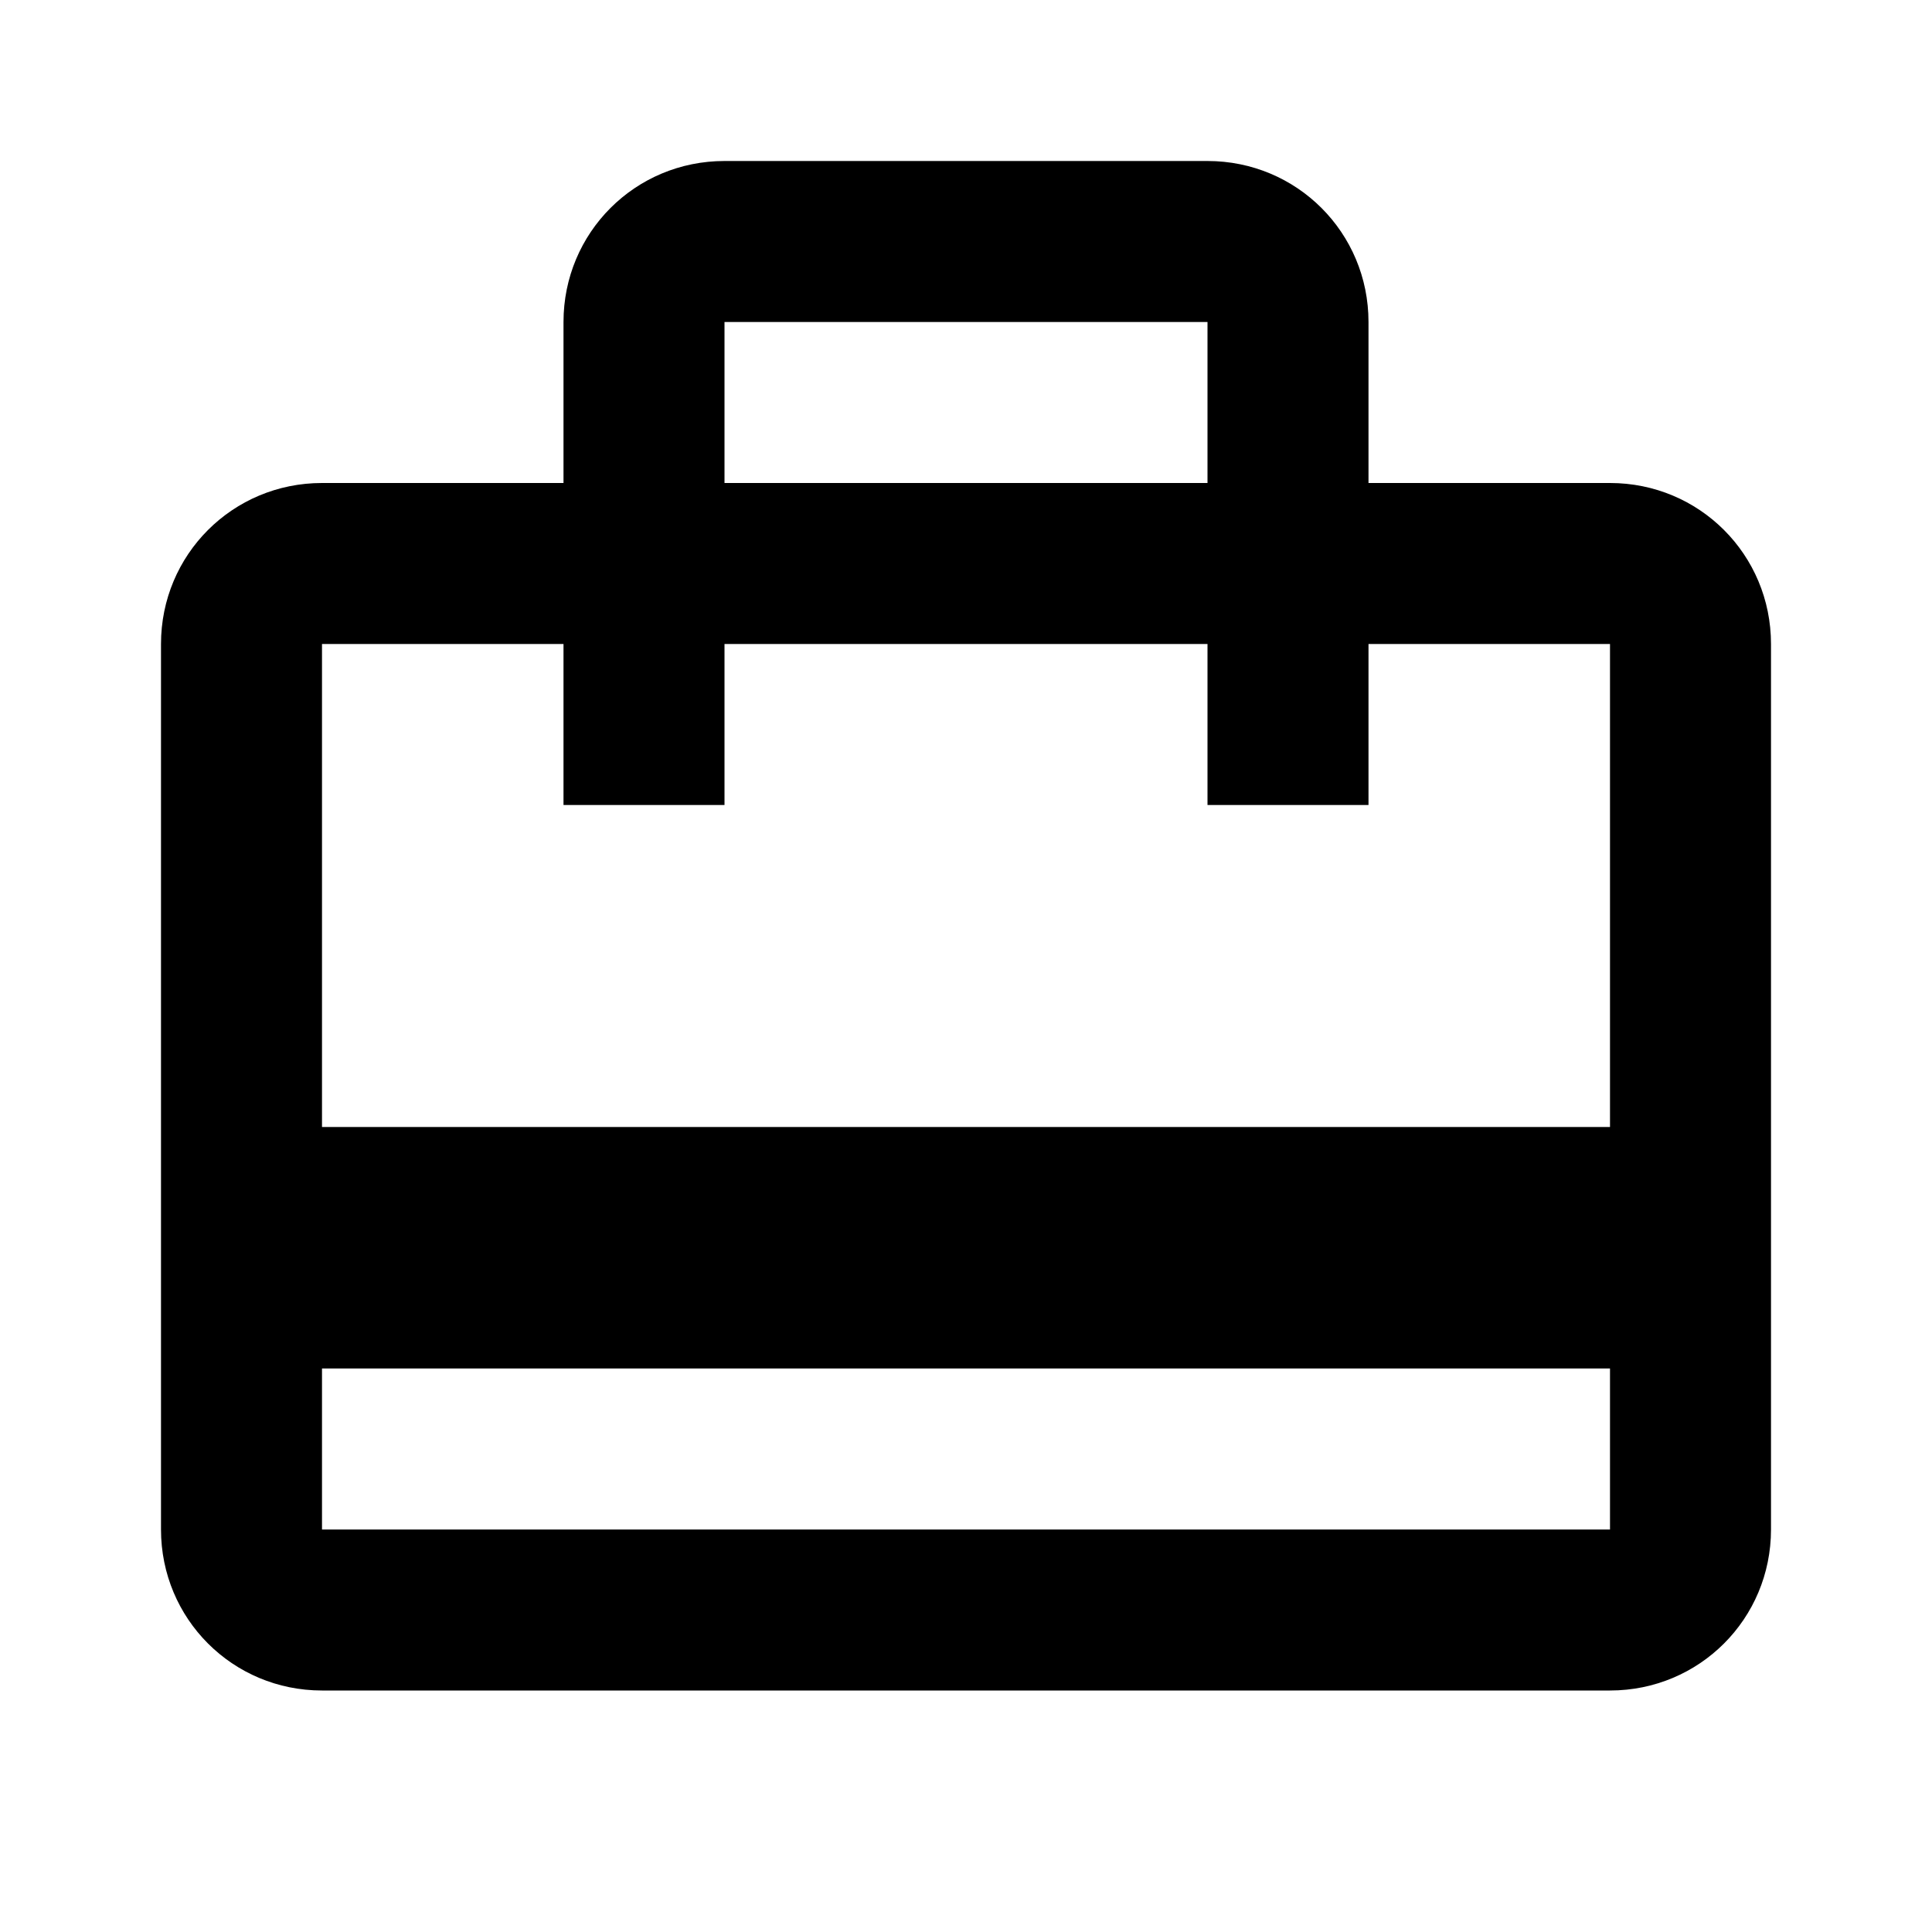
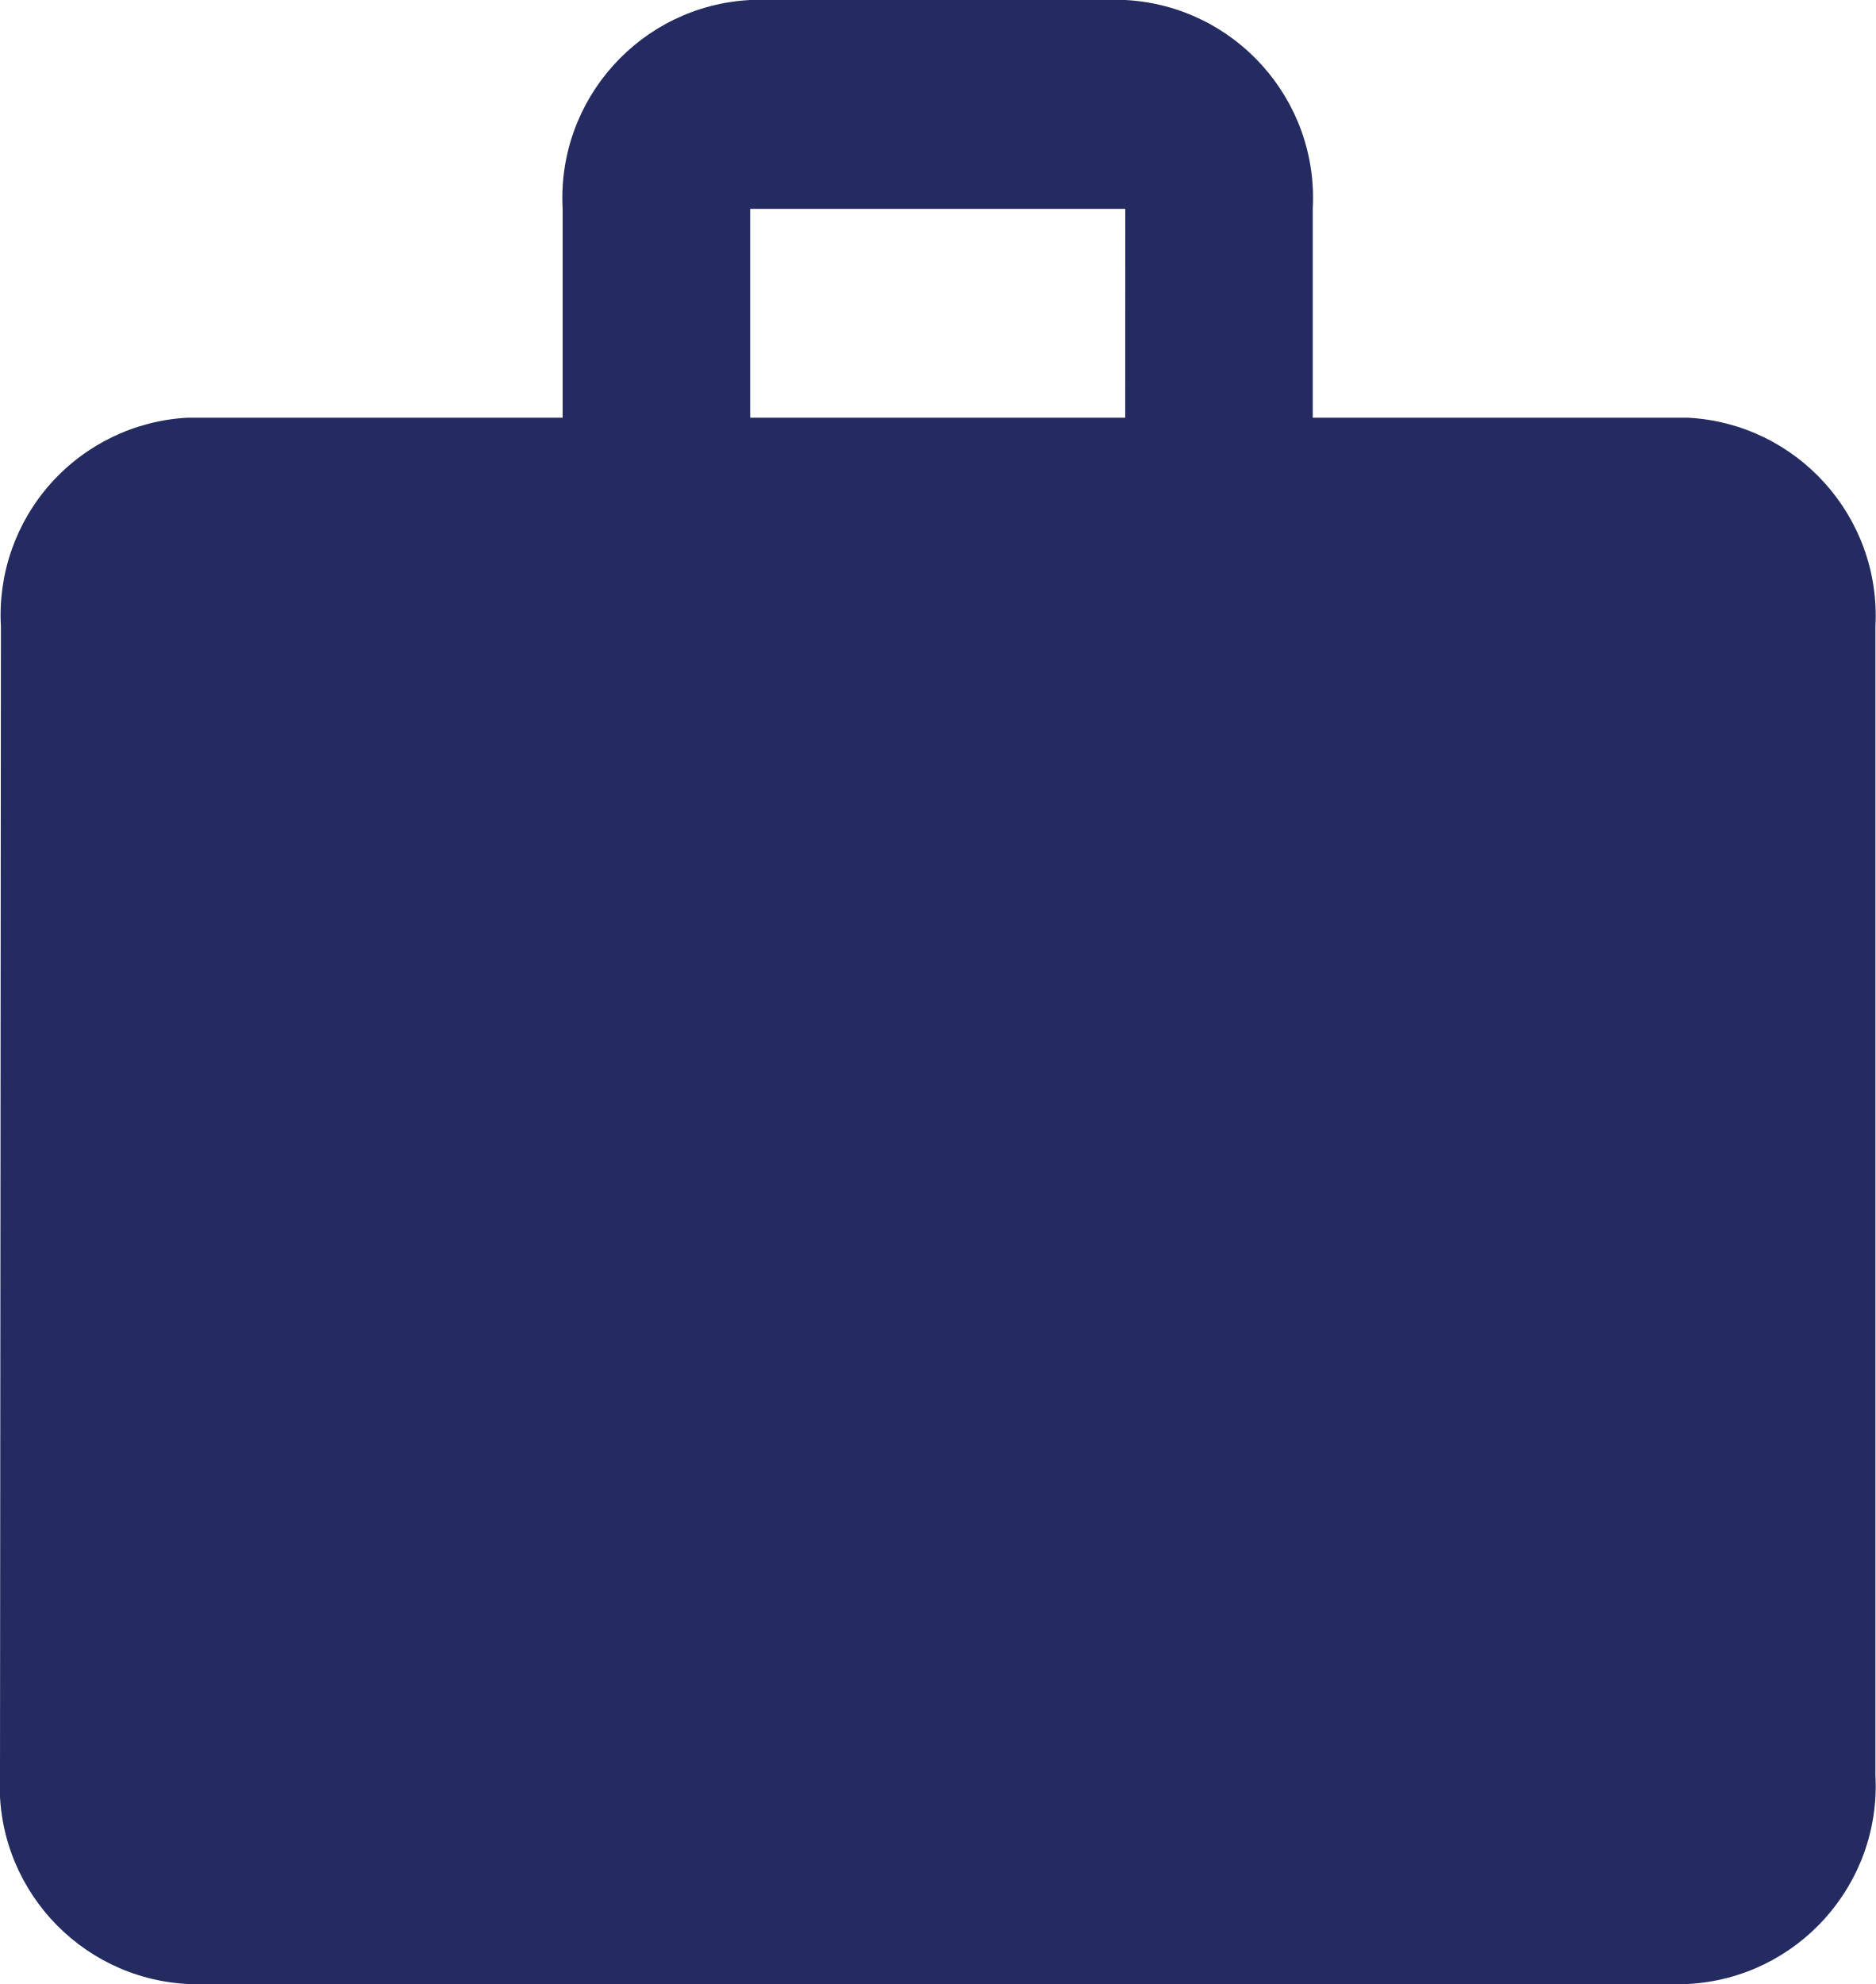
- <svg xmlns="http://www.w3.org/2000/svg" width="24" height="24" viewBox="0 0 24 24">
-   <path d="M0 0h24v24H0z" fill="none" />
-   <path d="M20 6h-3V4c0-1.11-.89-2-2-2H9c-1.11 0-2 .89-2 2v2H4c-1.11 0-2 .89-2 2v11c0 1.11.89 2 2 2h16c1.11 0 2-.89 2-2V8c0-1.11-.89-2-2-2zM9 4h6v2H9V4zm11 15H4v-2h16v2zm0-5H4V8h3v2h2V8h6v2h2V8h3v6z" />
+ <svg xmlns="http://www.w3.org/2000/svg" width="28.359" height="30" viewBox="0 0 28.359 30">
+   <path d="M27.523,8.316H21.851V5.158A3,3,0,0,0,19.015,2H13.344a3,3,0,0,0-2.836,3.158V8.316H4.836a2.988,2.988,0,0,0-2.822,3.158L2,28.842A3,3,0,0,0,4.836,32H27.523a3,3,0,0,0,2.836-3.158V11.474A3,3,0,0,0,27.523,8.316Zm-8.508,0H13.344V5.158h5.672Z" transform="translate(-2 -2)" fill="#242b61" />
</svg>
